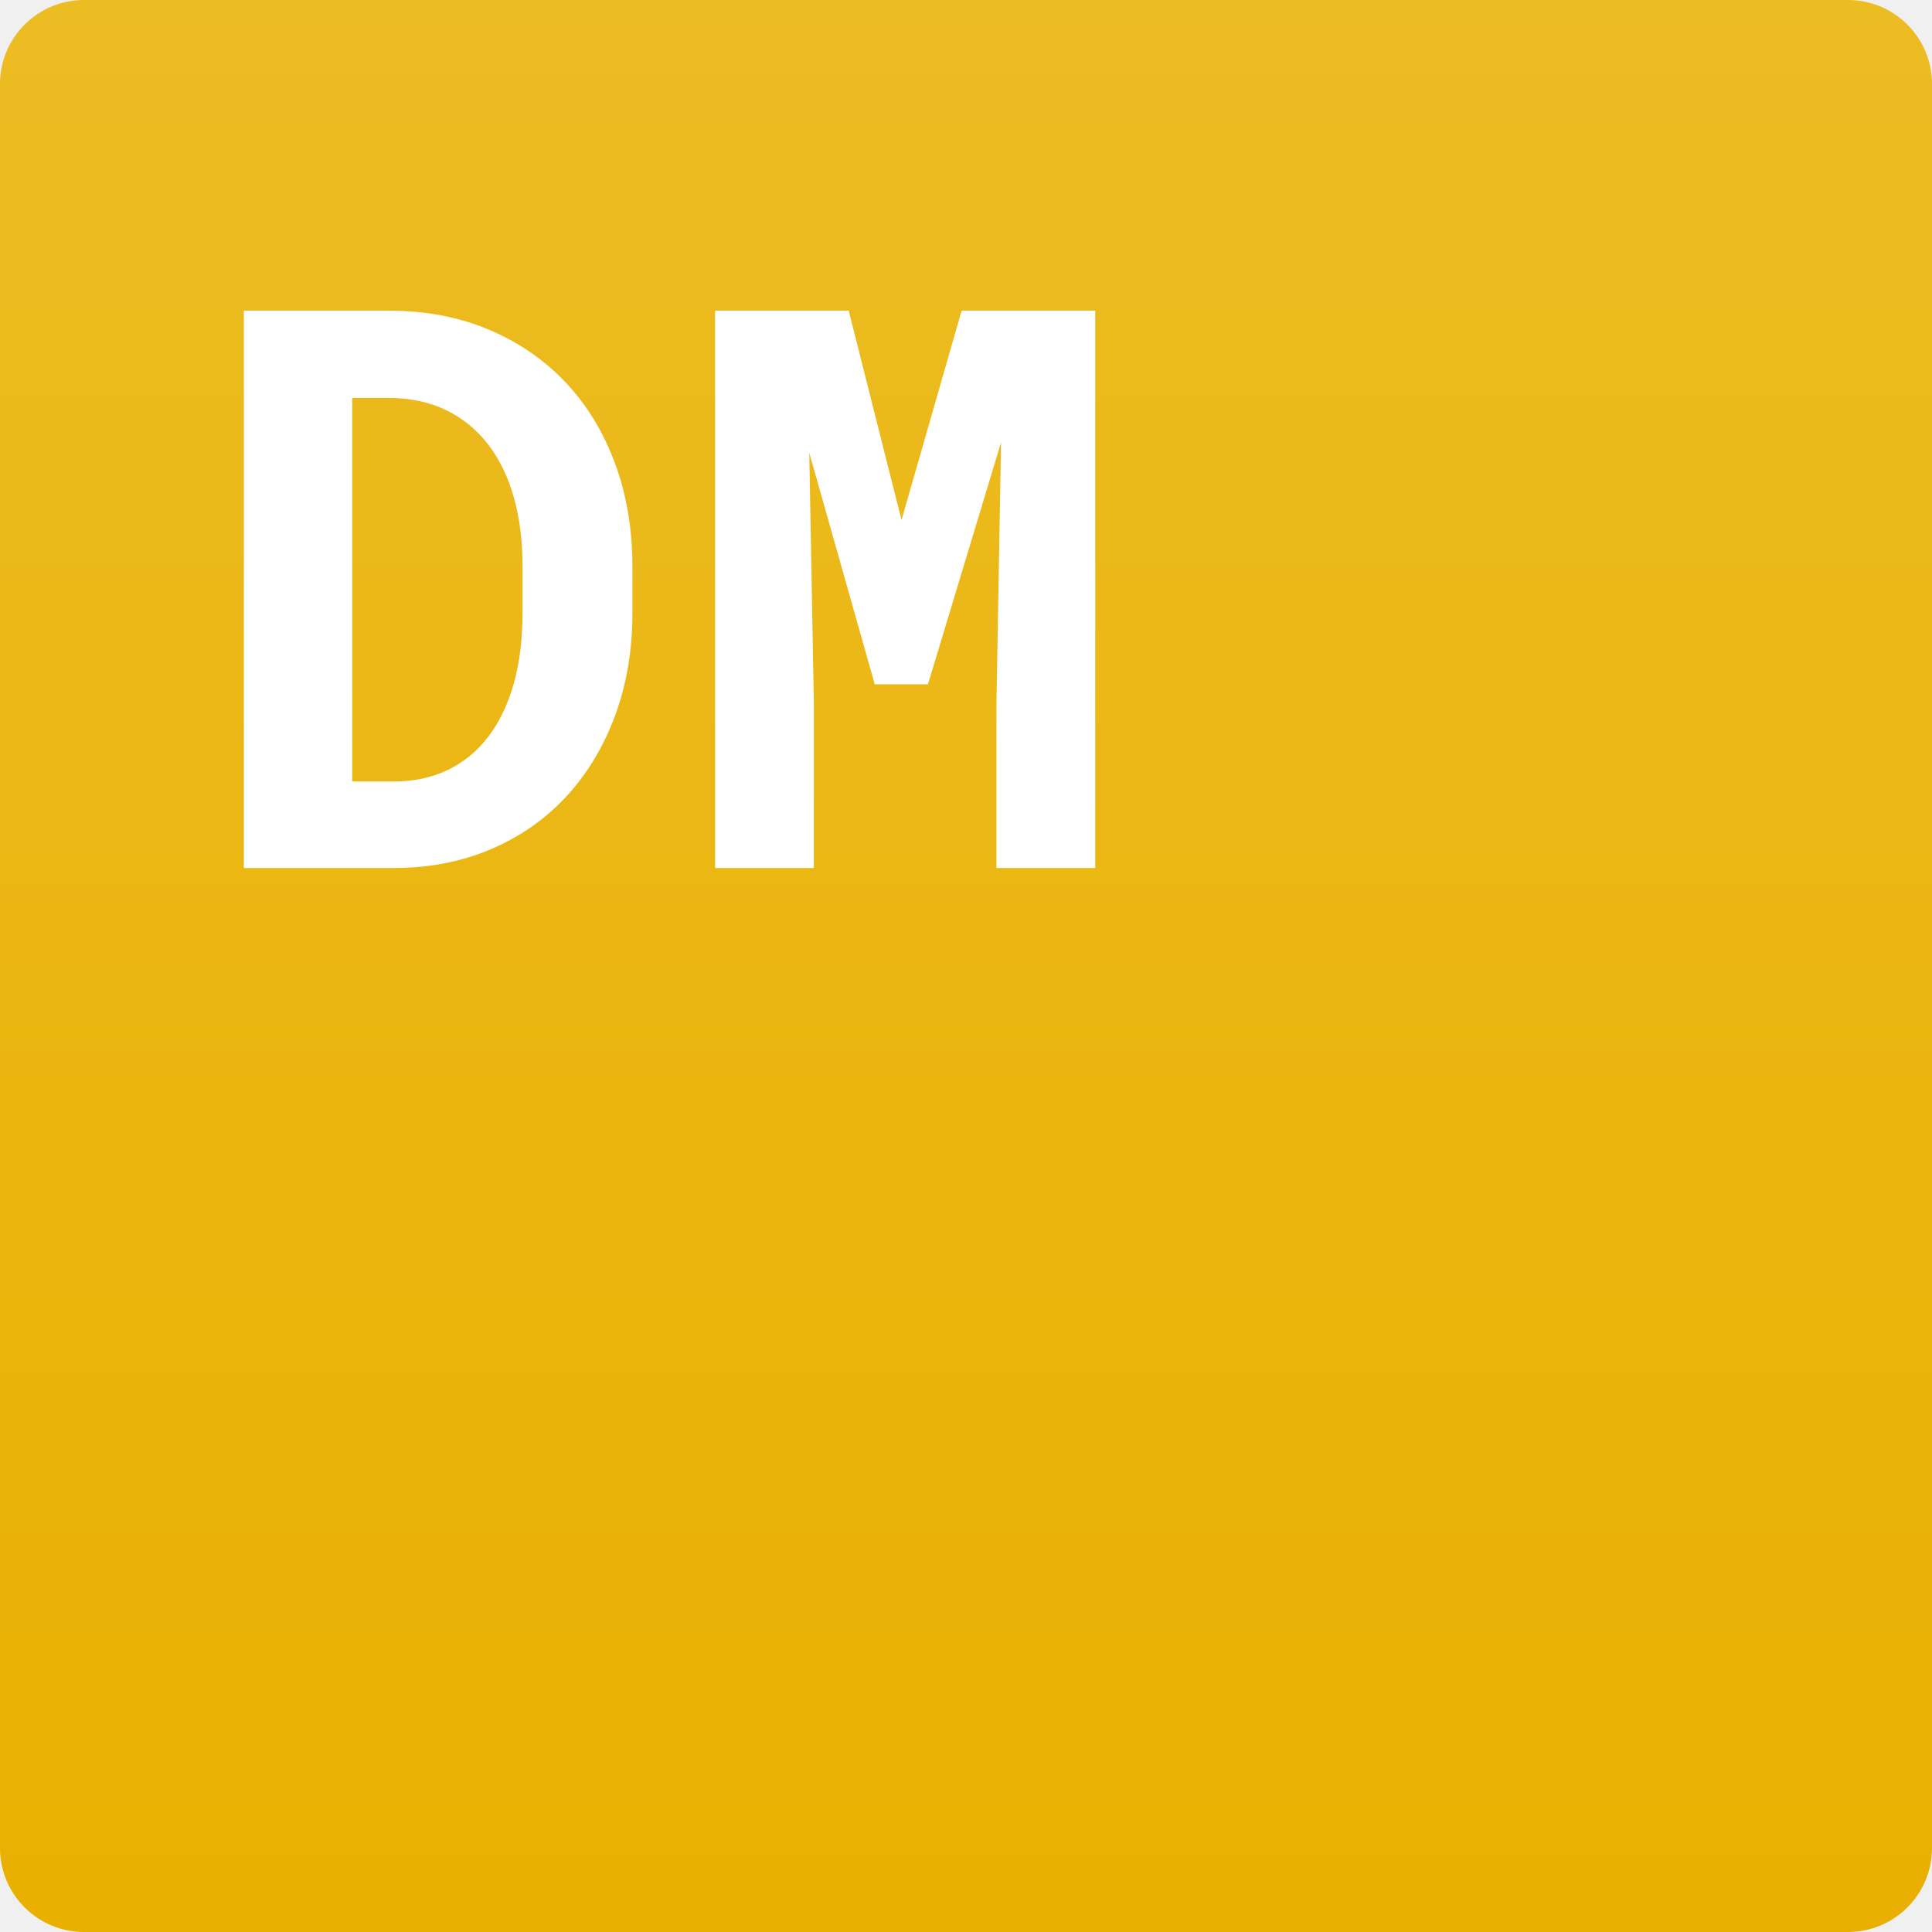
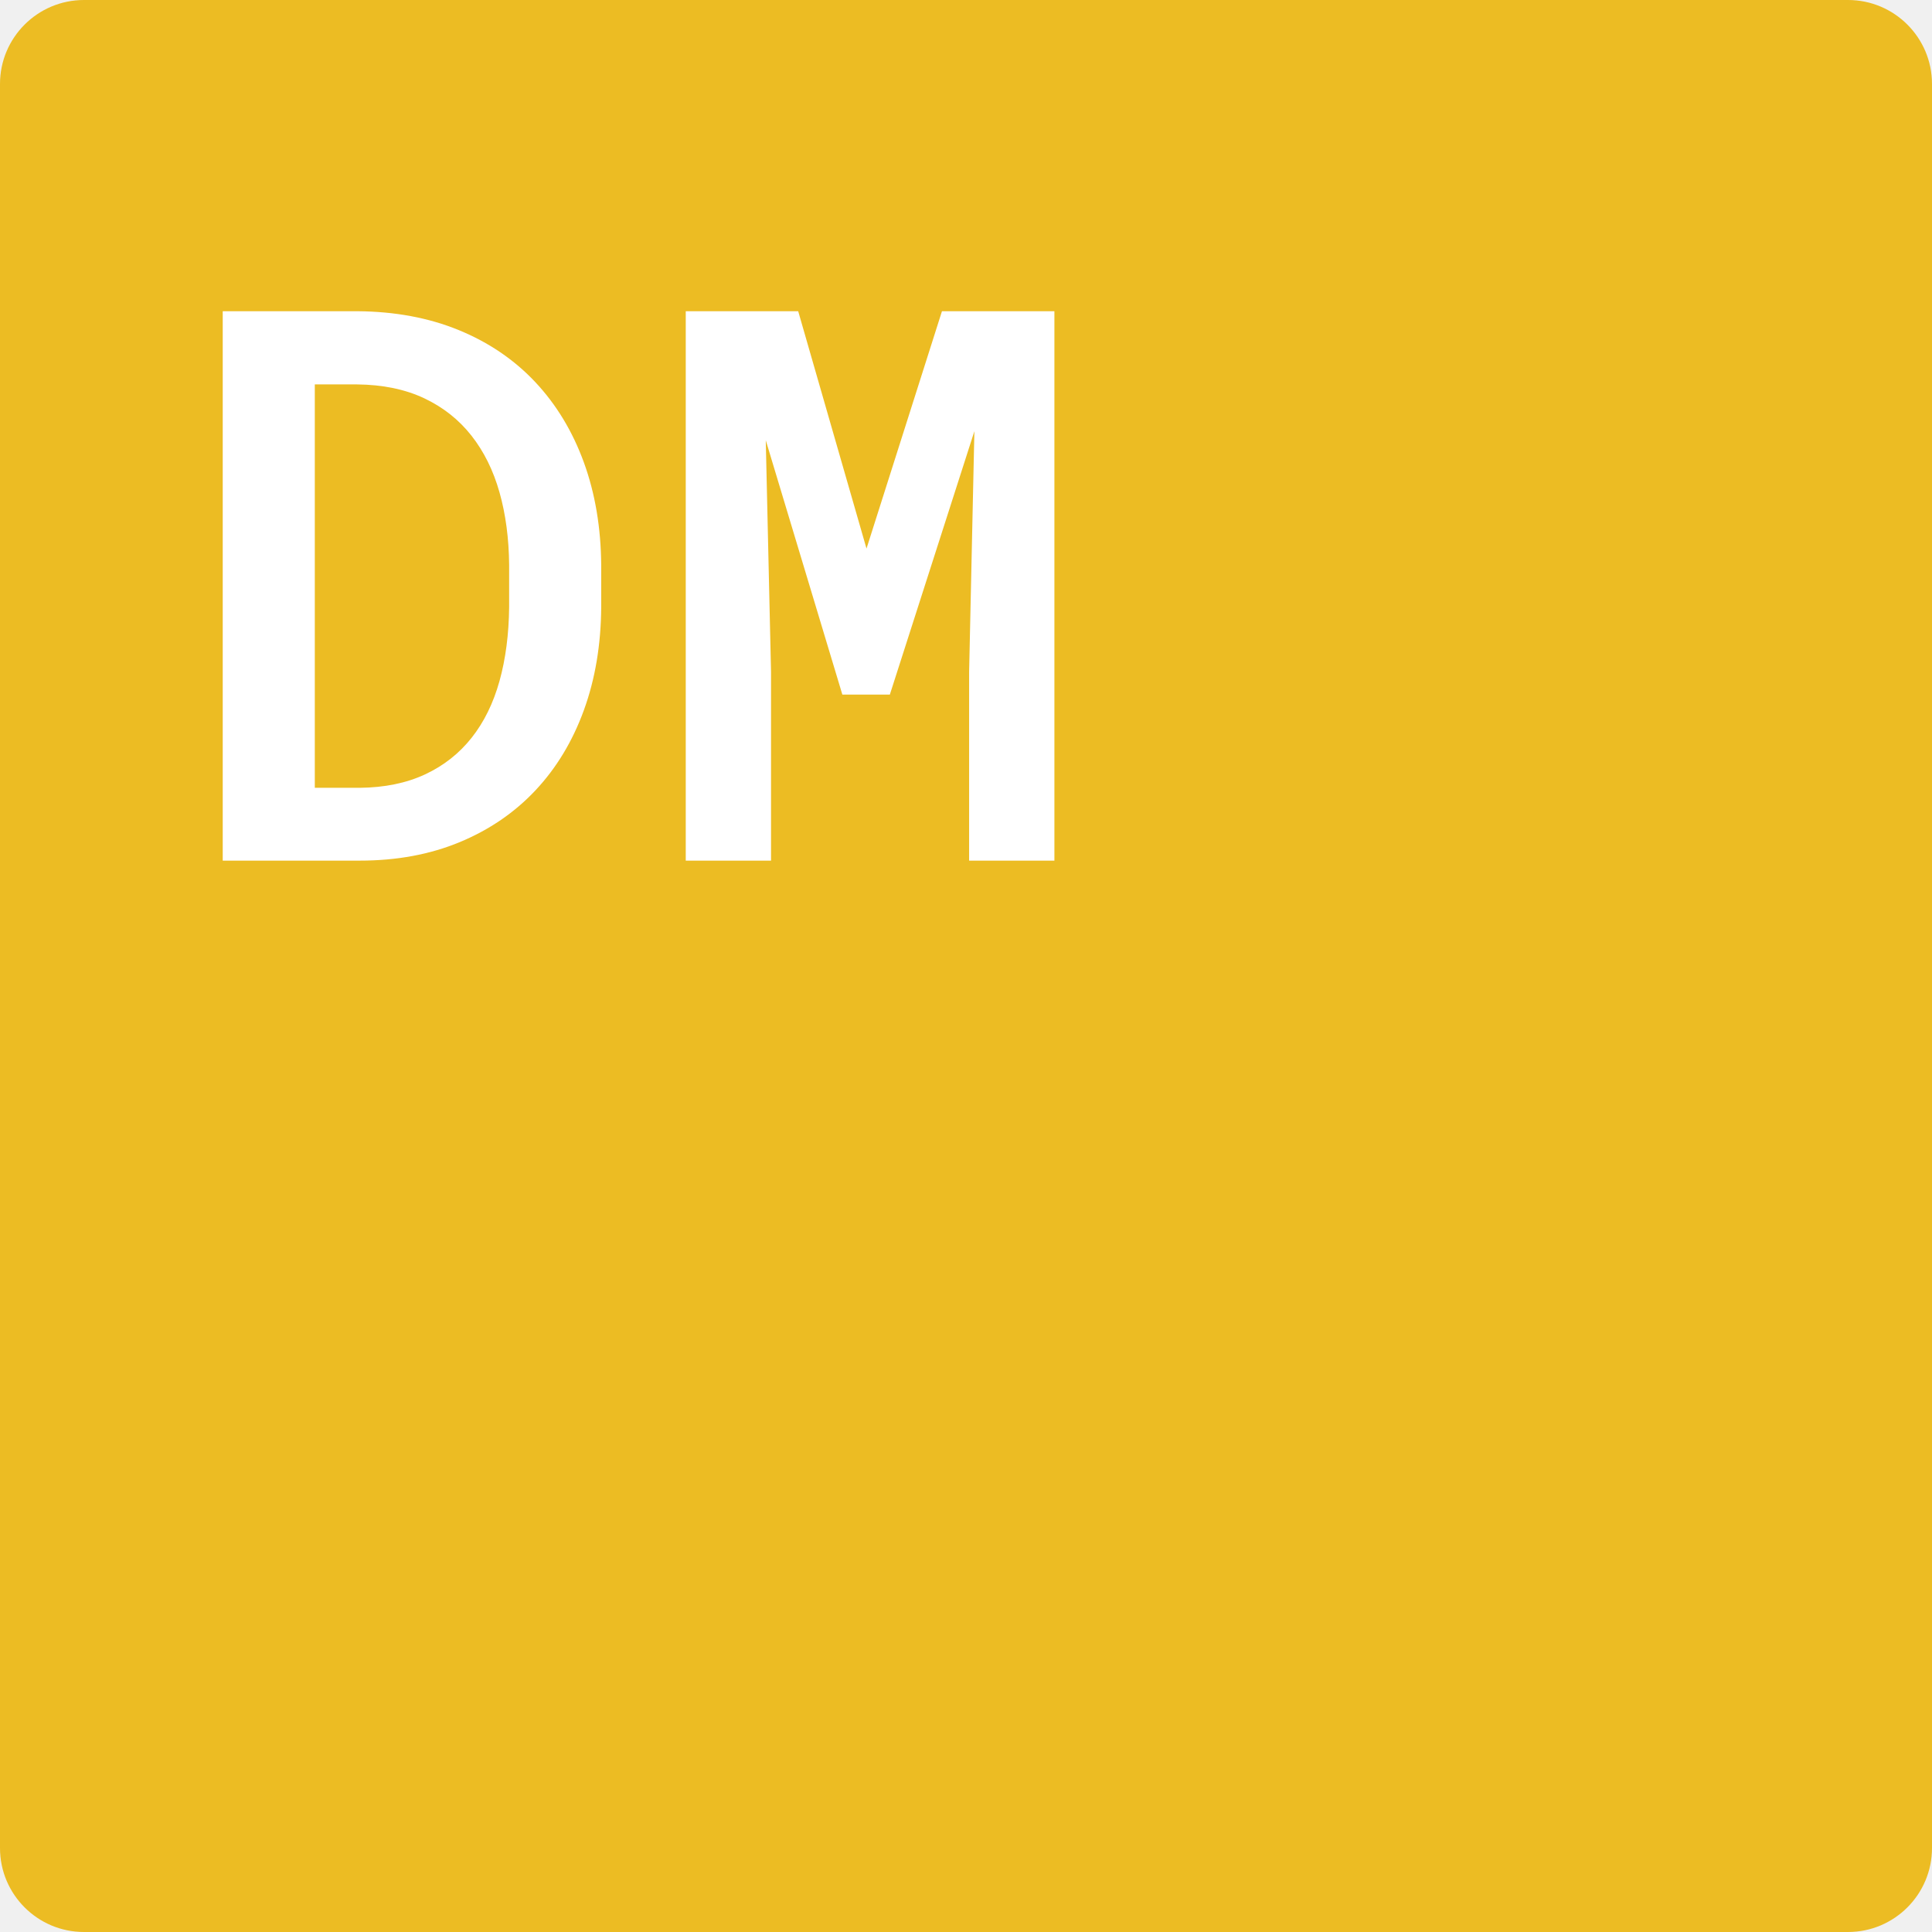
- <svg xmlns="http://www.w3.org/2000/svg" width="69px" height="69px" viewBox="0 0 69 69" version="1.1">
-   <defs>
-     <linearGradient x1="50%" y1="0%" x2="50%" y2="100%" id="linearGradient-1">
-       <stop stop-color="#ECBC23" offset="0%" />
-       <stop stop-color="#E9B000" offset="100%" />
-     </linearGradient>
-   </defs>
-   <g id="assets" stroke="none" stroke-width="1" fill="none" fill-rule="evenodd">
-     <g id="Deal-Memo-69">
-       <rect id="Rectangle-128" fill="url(#linearGradient-1)" x="0" y="0" width="69" height="69" rx="3" />
-       <path d="M8.709,31 L8.709,11.094 L13.863,11.094 C15.185,11.094 16.381,11.319 17.452,11.771 C18.523,12.222 19.439,12.851 20.2,13.657 C20.961,14.464 21.549,15.428 21.964,16.549 C22.379,17.67 22.586,18.9 22.586,20.24 L22.586,21.881 C22.586,23.221 22.379,24.449 21.964,25.565 C21.549,26.682 20.968,27.644 20.221,28.45 C19.473,29.257 18.576,29.883 17.527,30.33 C16.479,30.777 15.322,31 14.055,31 L8.709,31 Z M12.578,14.211 L12.578,27.91 L14.055,27.91 C14.775,27.91 15.42,27.773 15.989,27.5 C16.559,27.227 17.042,26.83 17.438,26.311 C17.835,25.791 18.138,25.16 18.348,24.417 C18.557,23.674 18.662,22.829 18.662,21.881 L18.662,20.213 C18.662,19.32 18.56,18.506 18.354,17.772 C18.149,17.039 17.844,16.408 17.438,15.879 C17.033,15.35 16.532,14.94 15.935,14.648 C15.338,14.357 14.647,14.211 13.863,14.211 L12.578,14.211 Z M30.311,11.094 L32.197,18.572 L34.344,11.094 L39.115,11.094 L39.115,31 L35.588,31 L35.588,25.107 L35.752,15.797 L33.141,24.438 L31.24,24.438 L28.902,16.166 L29.066,25.107 L29.066,31 L25.539,31 L25.539,11.094 L30.311,11.094 Z" id="DM" fill="#FFFFFF" />
-     </g>
+ <svg xmlns="http://www.w3.org/2000/svg" version="1.1" id="Layer_1" x="0px" y="0px" width="70px" height="70px" viewBox="0 0 70 70" style="enable-background:new 0 0 70 70;" xml:space="preserve">
+   <path id="Rectangle-128" style="fill:#ECBC23;" d="M3.043,0h63.913C68.637,0,70,1.363,70,3.043v63.913  C70,68.637,68.637,70,66.957,70H3.043C1.363,70,0,68.637,0,66.957V3.043C0,1.363,1.363,0,3.043,0z" />
+   <g>
+     <path style="fill:#FFFFFF;" d="M8.07,31.183V11.276h4.867c1.367,0.009,2.595,0.237,3.685,0.684   c1.089,0.447,2.014,1.076,2.775,1.887c0.761,0.812,1.347,1.78,1.757,2.905c0.41,1.126,0.62,2.372,0.629,3.739v1.504   c-0.009,1.367-0.219,2.614-0.629,3.739c-0.41,1.126-0.994,2.092-1.75,2.898c-0.757,0.807-1.673,1.434-2.748,1.88   c-1.076,0.447-2.283,0.67-3.623,0.67H8.07z M11.406,13.929v14.615h1.627c0.902-0.009,1.69-0.171,2.365-0.485   c0.674-0.314,1.237-0.756,1.688-1.326c0.451-0.569,0.788-1.255,1.012-2.058c0.223-0.802,0.339-1.695,0.349-2.68v-1.531   c-0.009-0.957-0.125-1.832-0.349-2.625c-0.224-0.793-0.563-1.479-1.019-2.058c-0.456-0.579-1.028-1.03-1.716-1.354   c-0.688-0.323-1.497-0.49-2.427-0.499H11.406z" />
+     <path style="fill:#FFFFFF;" d="M28.92,11.276l2.475,8.6l2.734-8.6h4.074v19.906h-3.09v-6.836l0.191-8.723l-3.063,9.543H30.52   l-2.775-9.215l0.191,8.395v6.836h-3.09V11.276H28.92z" />
  </g>
</svg>
